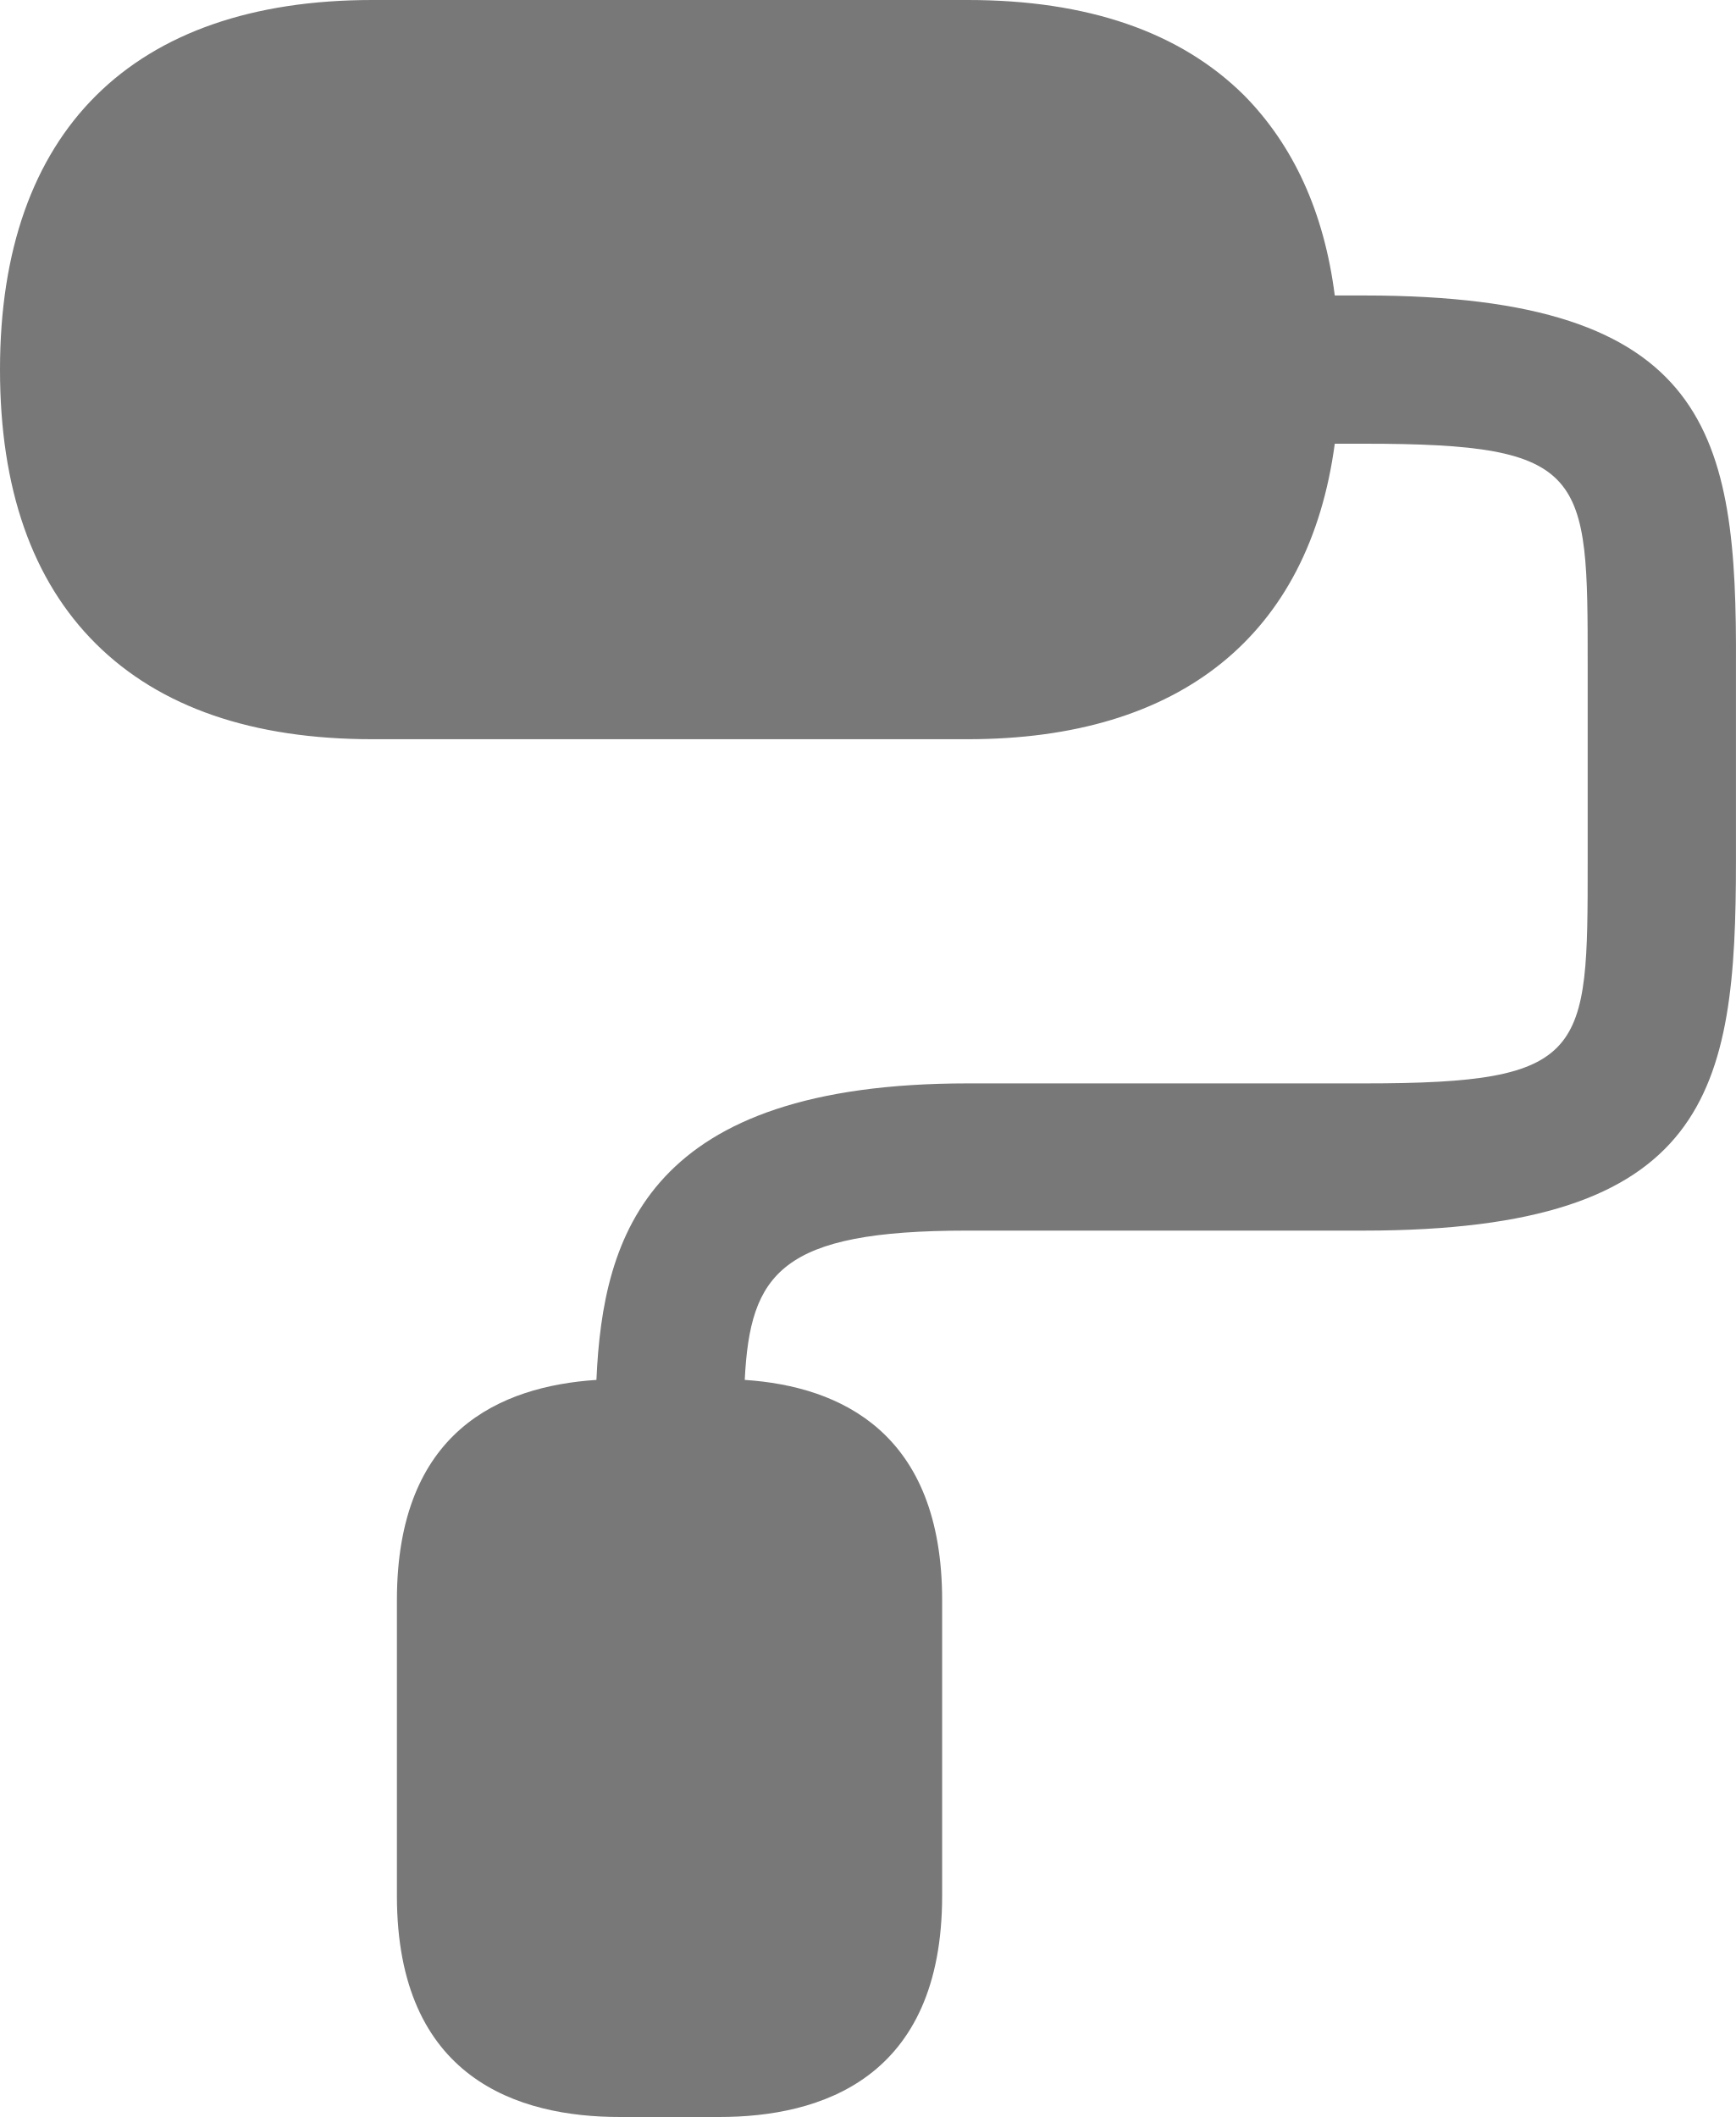
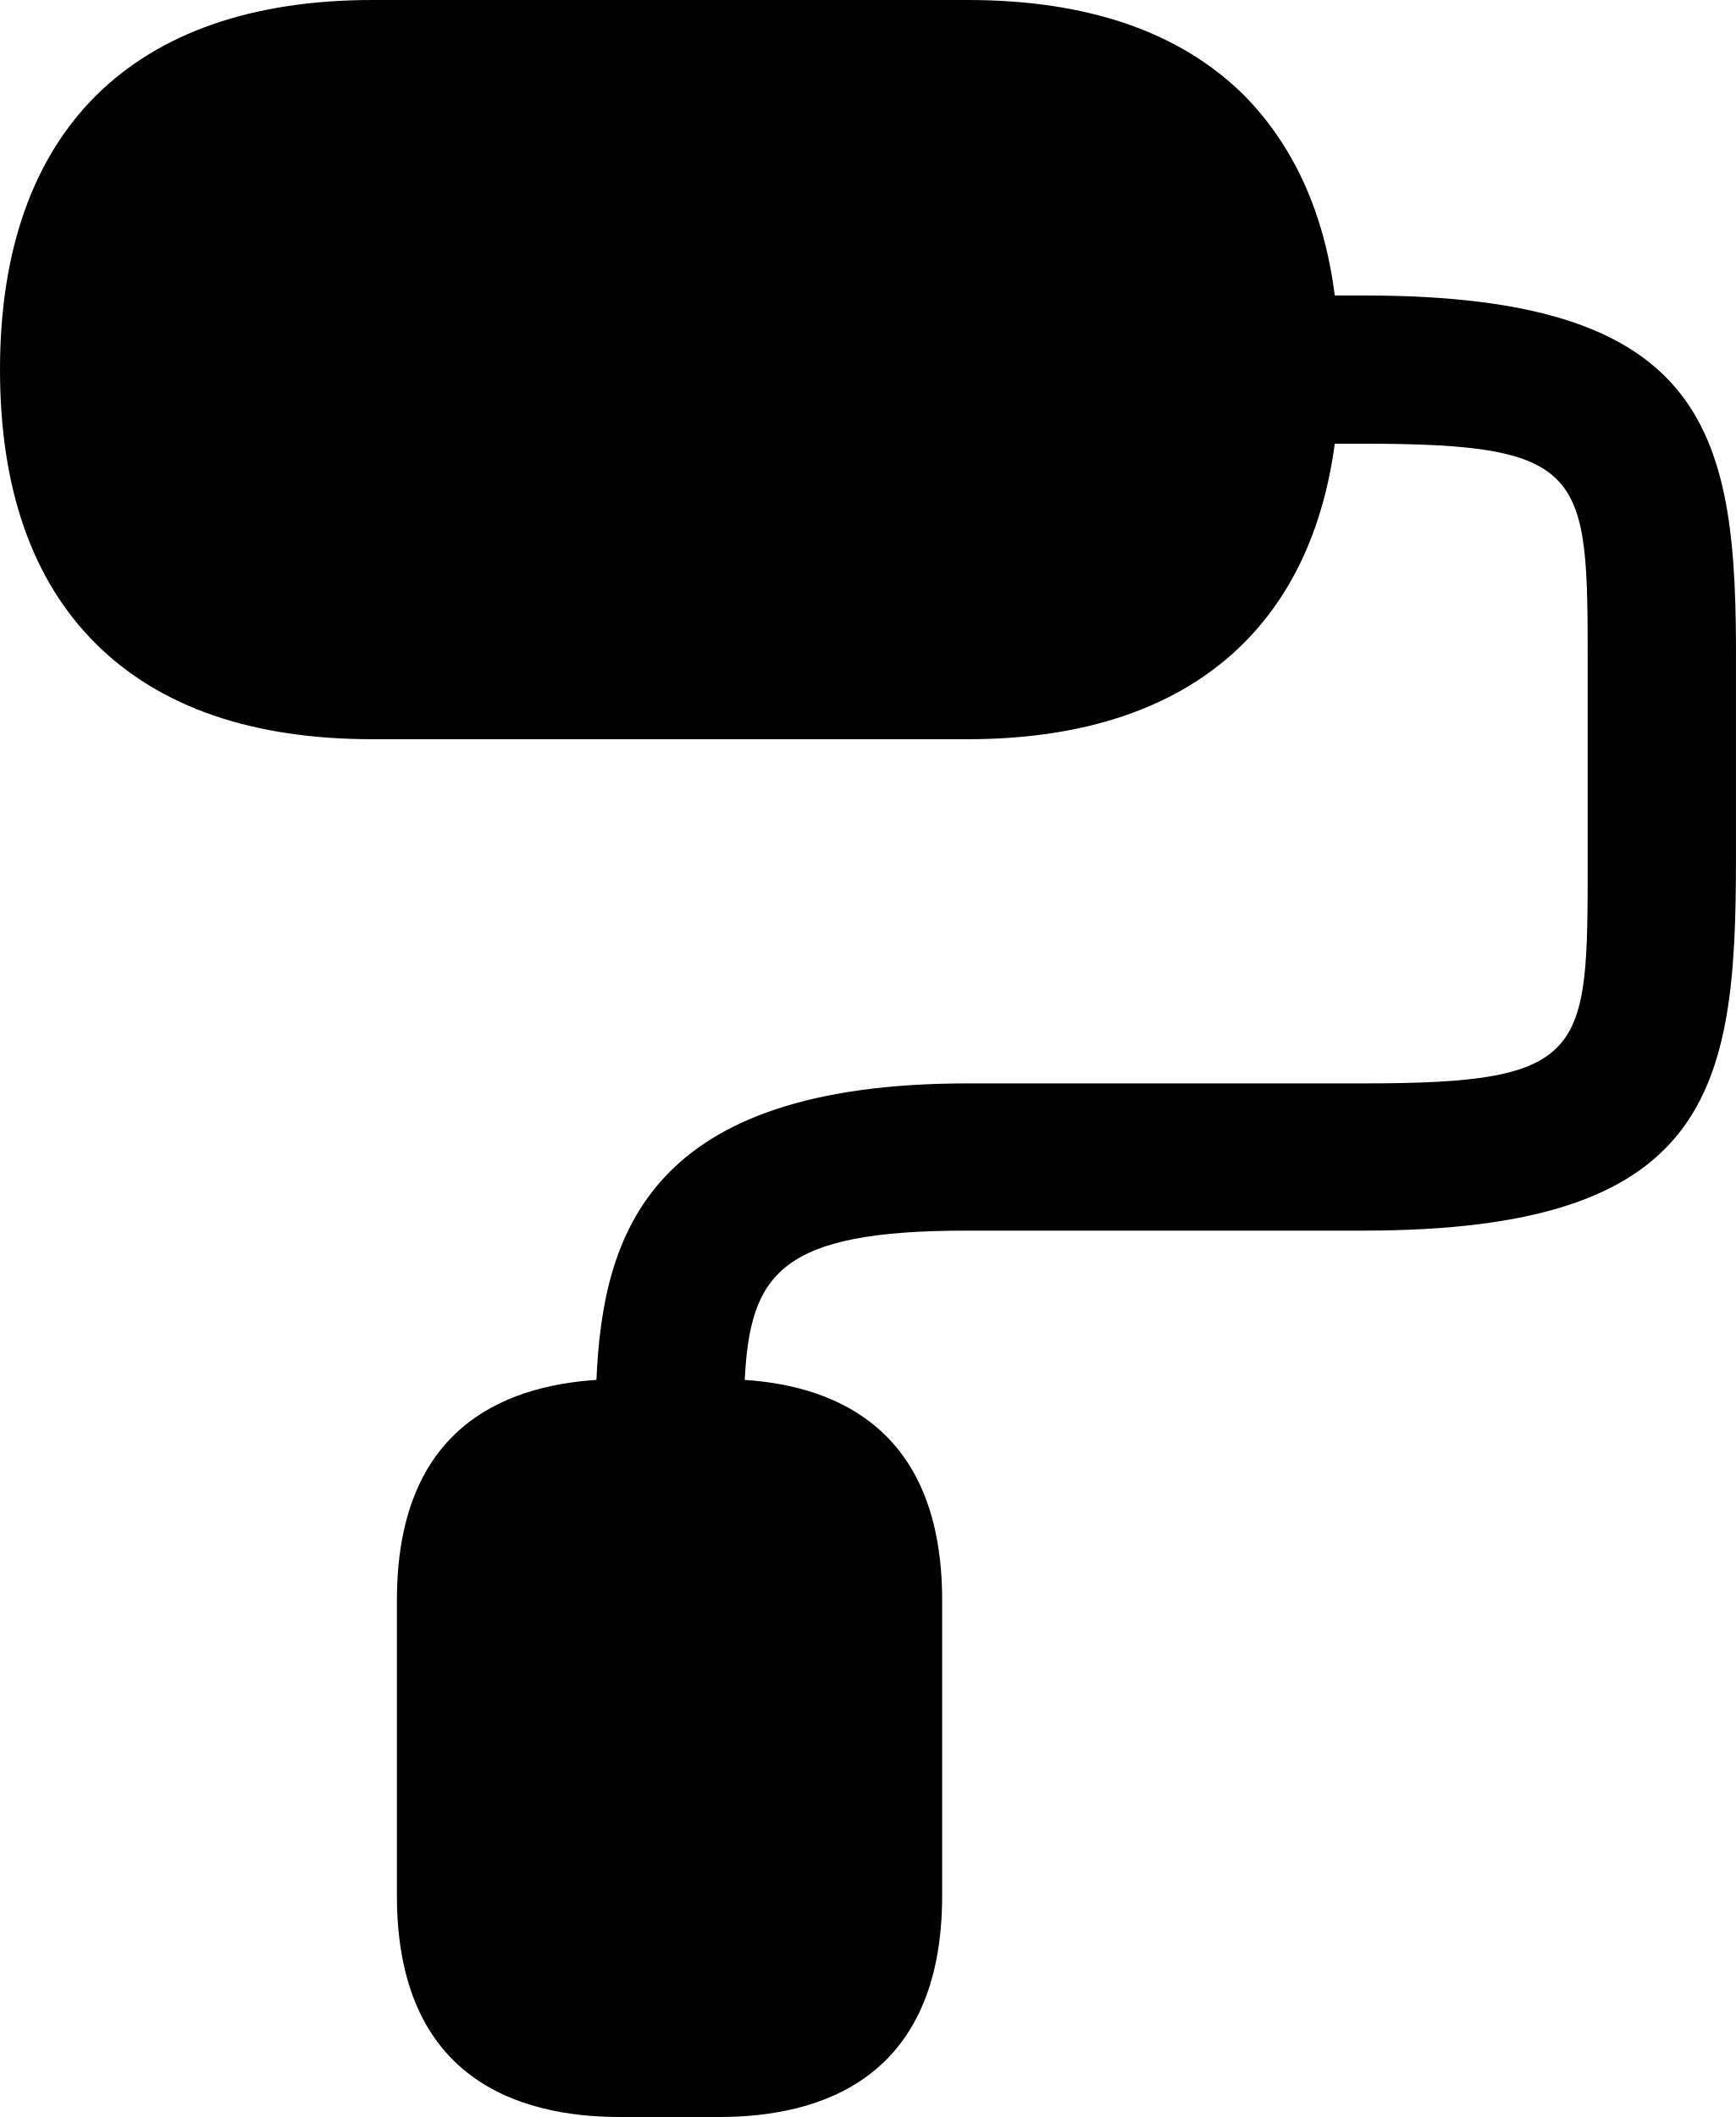
- <svg xmlns="http://www.w3.org/2000/svg" width="41" height="50" viewBox="0 0 41 50" style="color: #787878" fill="none">
+ <svg xmlns="http://www.w3.org/2000/svg" width="41" height="50" viewBox="0 0 41 50" style="color: currentColor" fill="none">
  <path d="M32.23 6.979H31.524C31.272 5.003 30.542 3.427 29.382 2.251C27.87 0.75 25.678 0 22.856 0H8.795C3.125 0 0 3.102 0 8.729C0 11.531 0.756 13.707 2.268 15.208C3.78 16.709 5.972 17.459 8.795 17.459H22.856C27.896 17.459 30.92 14.983 31.524 10.48H32.23C37.497 10.48 37.497 11.181 37.497 15.708V20.36C37.497 24.888 37.497 25.588 32.23 25.588H22.856C15.321 25.588 14.238 29.14 14.086 32.591C11.819 32.742 9.374 33.792 9.374 37.794V44.773C9.374 49.1 12.247 50 14.641 50H16.984C19.378 50 22.251 49.1 22.251 44.773V37.794C22.251 33.842 19.857 32.742 17.589 32.591C17.715 30.065 18.446 29.065 22.831 29.065H32.205C40.395 29.065 40.999 25.763 40.999 20.335V15.708C41.025 10.28 40.42 6.979 32.23 6.979Z" fill="currentColor" />
</svg>
